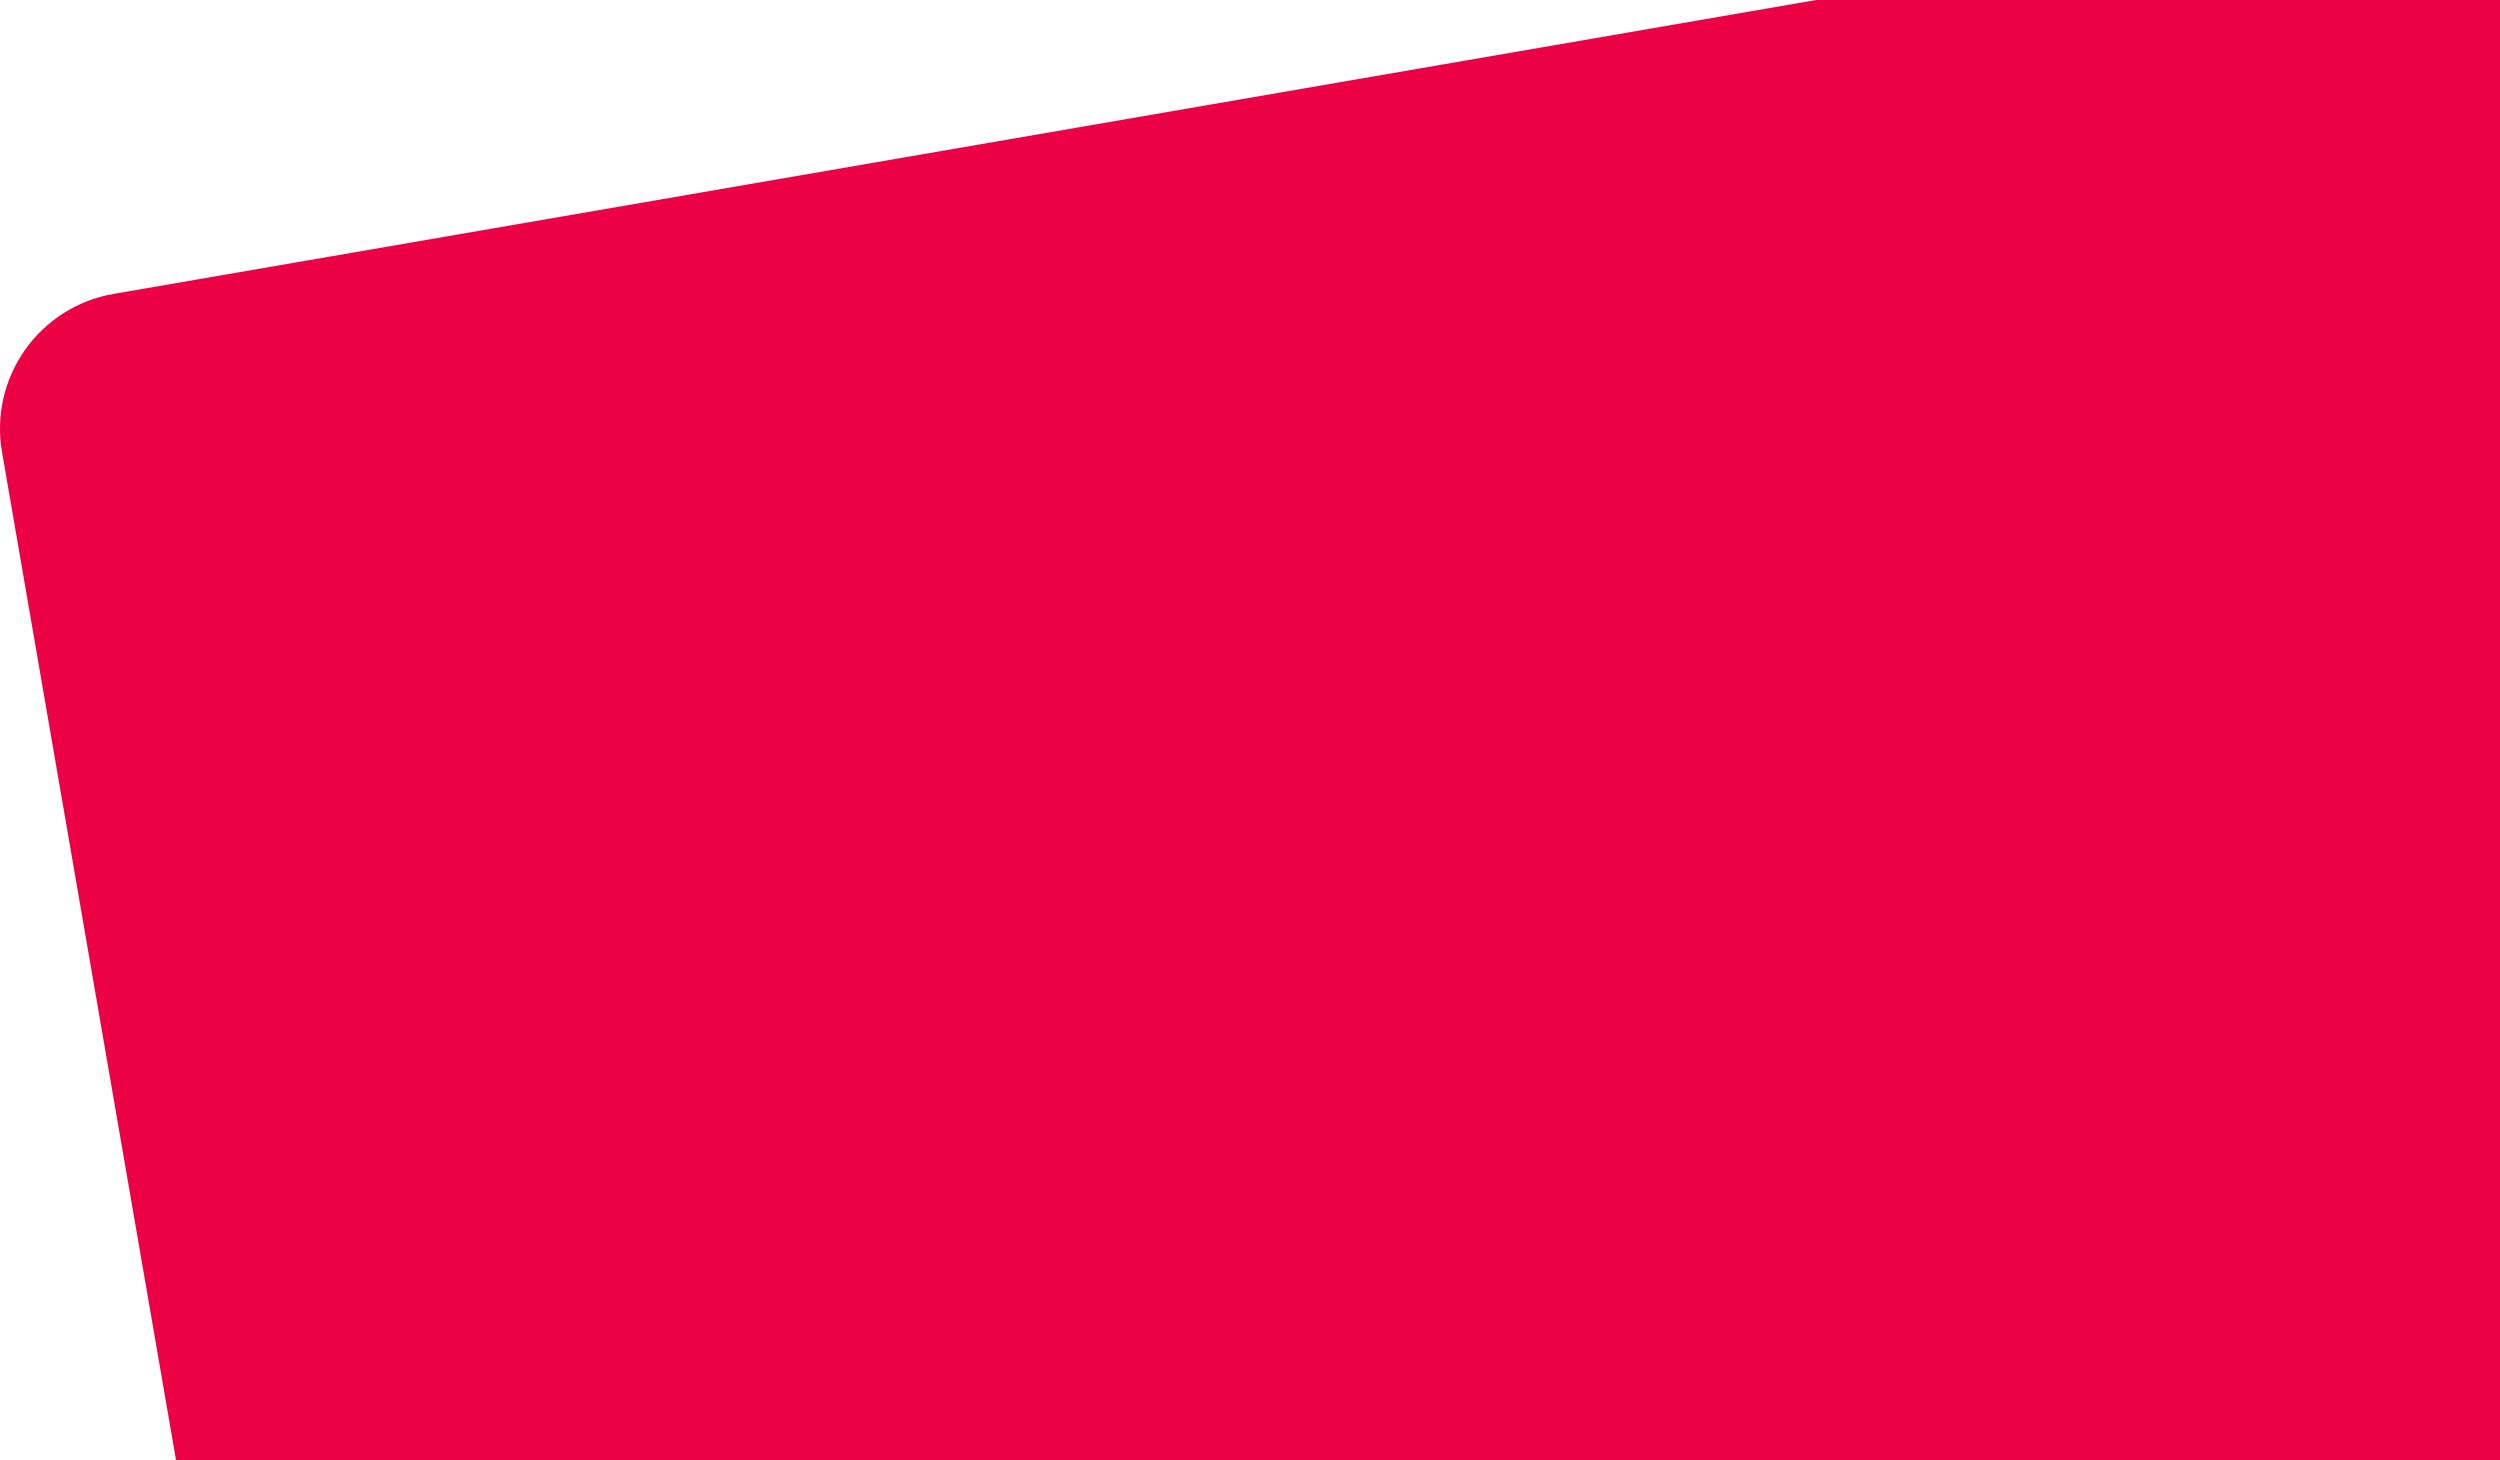
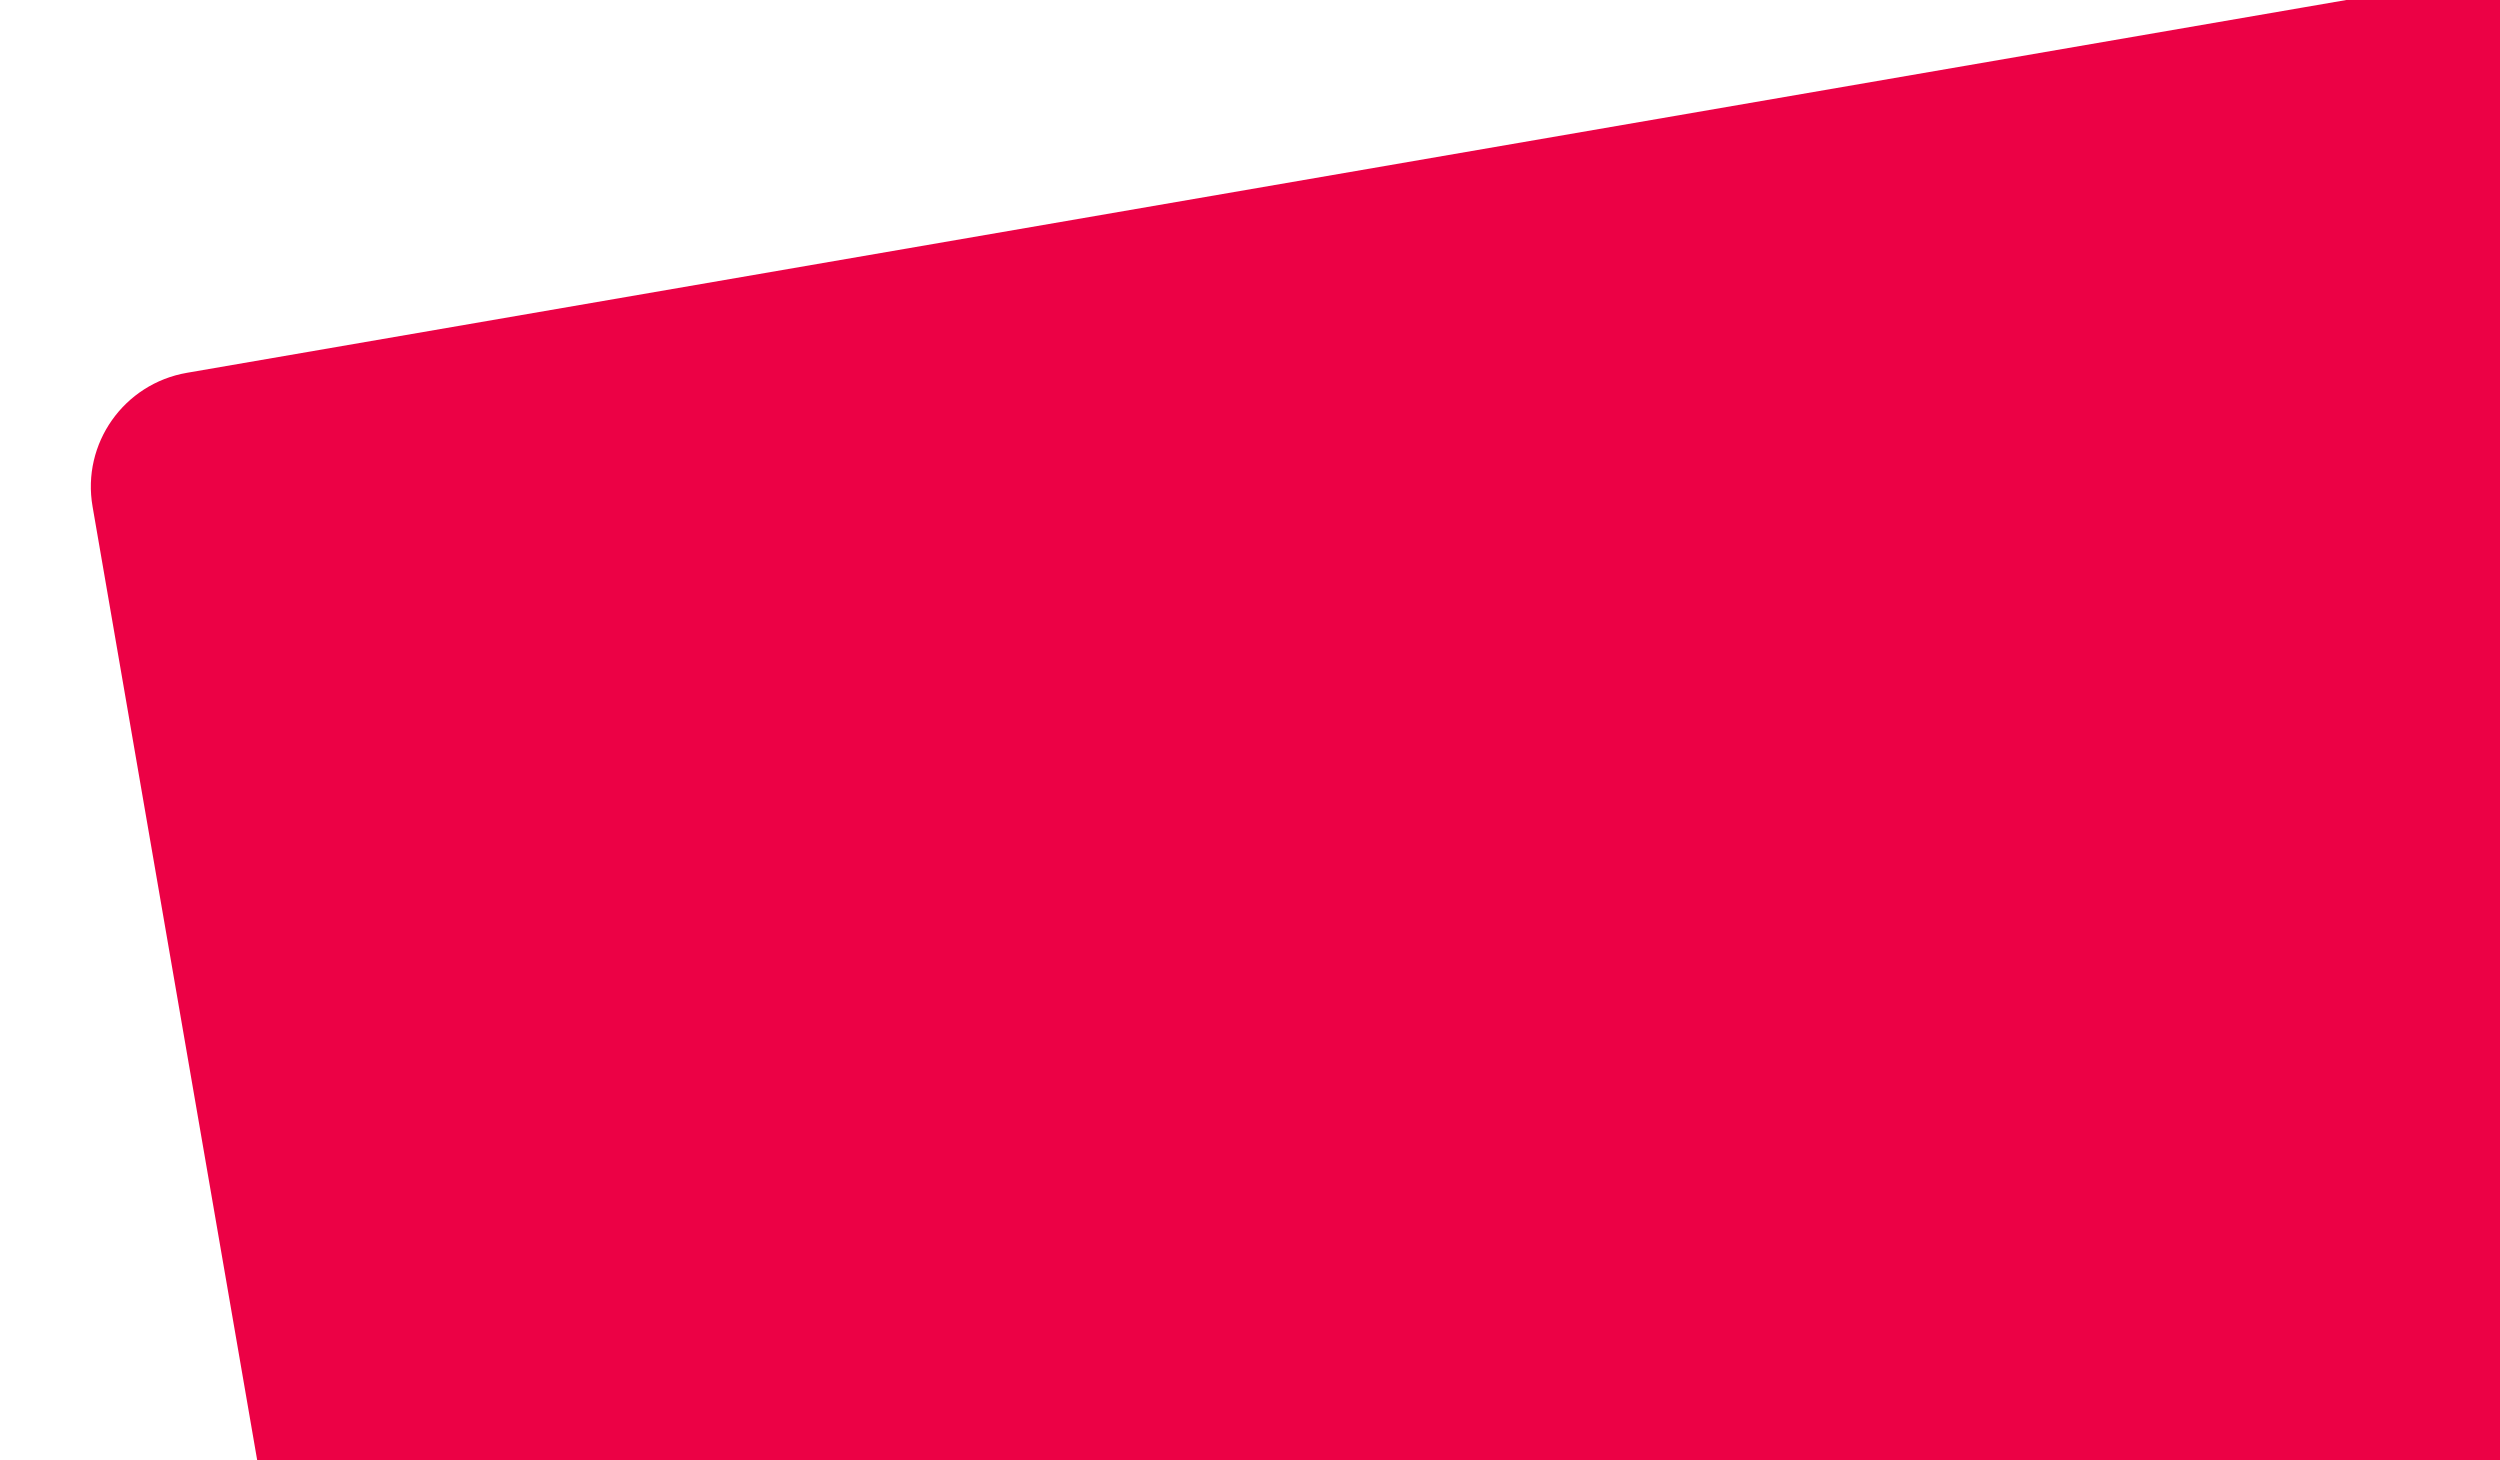
- <svg xmlns="http://www.w3.org/2000/svg" preserveAspectRatio="xMidYMid" width="1315.125" height="768" viewBox="0 0 1315.125 768">
-   <defs>
-     <style>
-       .cls-1 {
-         fill: #ec0145;
-         fill-rule: evenodd;
-       }
-     </style>
-   </defs>
-   <path d="M59.763,154.604 L1713.310,-130.821 C1752.495,-137.585 1789.744,-111.303 1796.508,-72.118 L2083.974,1593.254 C2090.738,1632.439 2064.455,1669.688 2025.270,1676.452 L371.724,1961.877 C332.539,1968.641 295.290,1942.358 288.526,1903.173 L1.060,237.802 C-5.704,198.617 20.578,161.368 59.763,154.604 Z" class="cls-1" />
+ <svg xmlns="http://www.w3.org/2000/svg" version="1.1" id="Layer_1" x="0px" y="0px" viewBox="0 0 1315.1 768" style="enable-background:new 0 0 1315.1 768;" xml:space="preserve">
+   <style type="text/css">
+ 	.st0{fill-rule:evenodd;clip-rule:evenodd;fill:#EC0145;}
+ </style>
+   <path class="st0" d="M98.4,196.1l1400-241.7c33.2-5.7,64.7,16.5,70.4,49.7l243.4,1410c5.7,33.2-16.5,64.7-49.7,70.4l-1400,241.7  c-33.2,5.7-64.7-16.5-70.4-49.7L48.7,266.5C42.9,233.3,65.2,201.8,98.4,196.1z" />
</svg>
